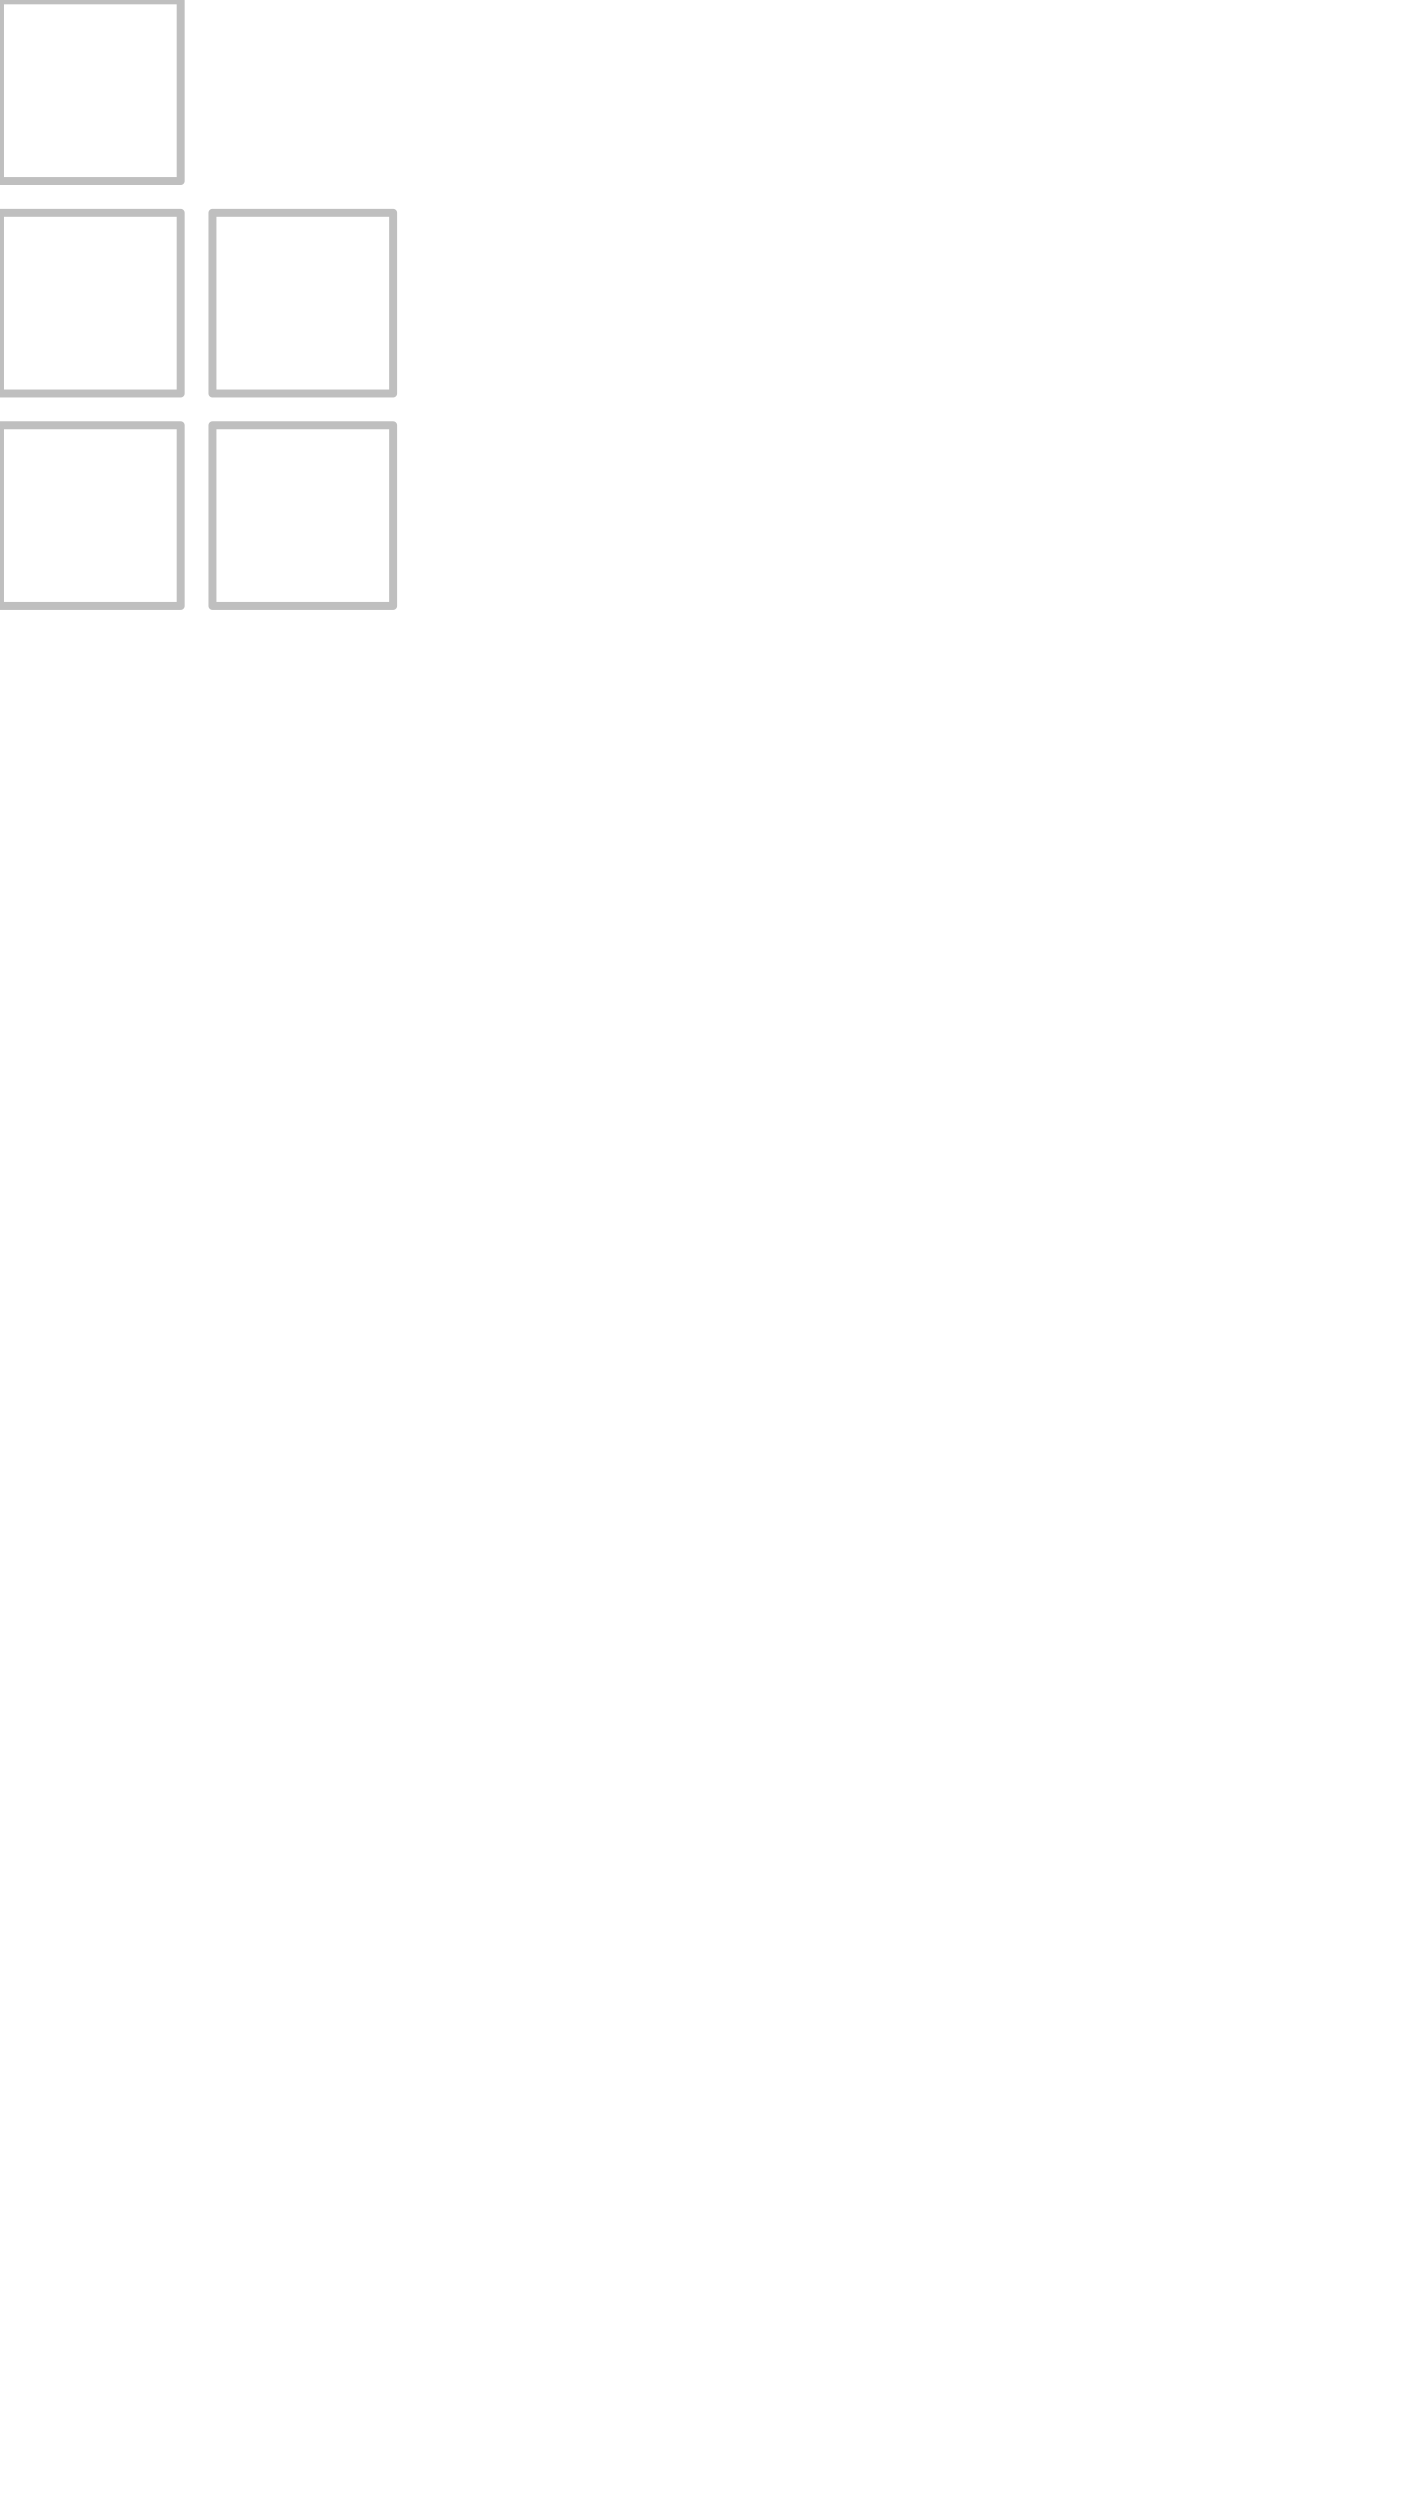
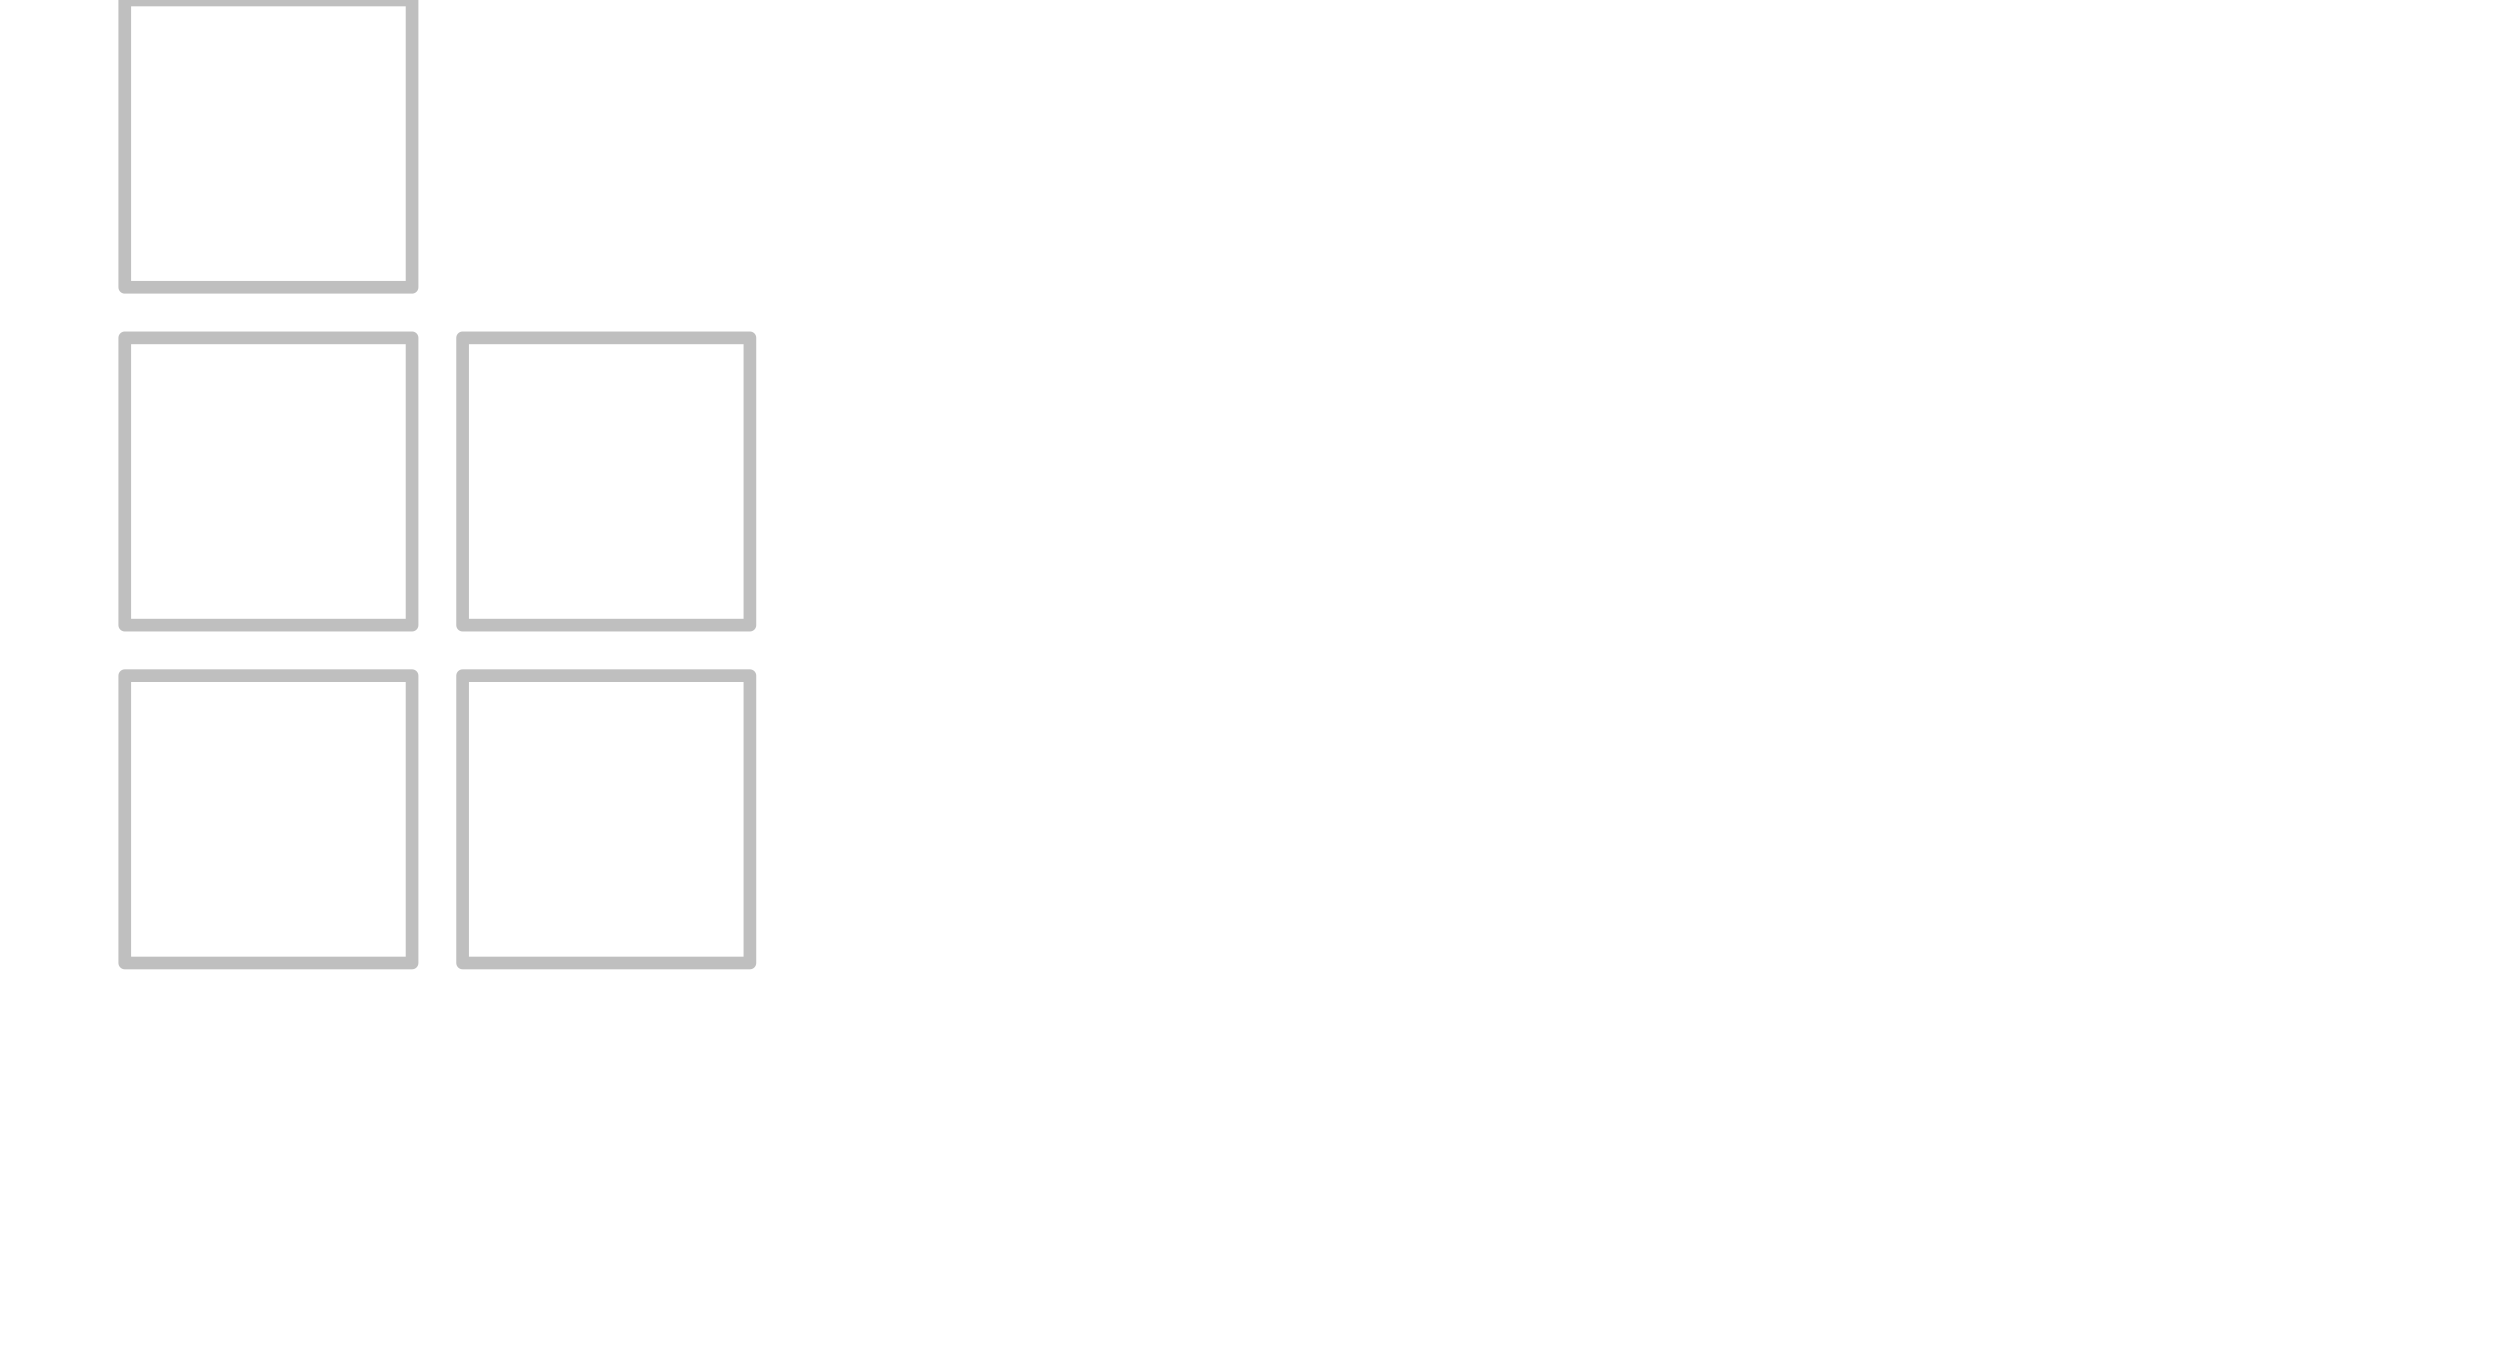
- <svg xmlns="http://www.w3.org/2000/svg" width="1.85in" height="3.268in" viewBox="0 0 133.228 235.276" xml:space="preserve" color-interpolation-filters="sRGB" class="st7">
+ <svg xmlns="http://www.w3.org/2000/svg" width="1.85in" height="1in" viewBox="0 0 133.228 80" xml:space="preserve" color-interpolation-filters="sRGB" class="st7">
  <style type="text/css">
	
		.st2 {fill:none;stroke:#bfbfbf;stroke-linecap:round;stroke-linejoin:round;stroke-width:0.75}
	
	</style>
  <g id="shape37-10" transform="translate(0,0)" data-id="{'tag':'U1/RAM/iSwState', 'model':'TSwitch'}">
    <rect x="0" y="0" width="17.008" height="17.008" class="st2" />
  </g>
  <g id="shape43-16" transform="translate(0,20)" data-id="{'tag':'U1/RAM/DIN.1(C1_DC)', 'model':'TSwitch'}">
    <rect x="0" y="0" width="17.008" height="17.008" class="st2" />
  </g>
  <g id="shape48-23" transform="translate(20,20)" data-id="{'tag':'U1/RAM/DIN.3(C2_DC)', 'model':'TSwitch'}">
    <rect x="0" y="0" width="17.008" height="17.008" class="st2" />
  </g>
  <g id="shape53-29" transform="translate(0,40)" data-id="{'tag':'U1/RAM/DIN.0(C1_AC)', 'model':'TSwitch'}">
    <rect x="0" y="0" width="17.008" height="17.008" class="st2" />
  </g>
  <g id="shape54-31" transform="translate(20,40)" data-id="{'tag':'U1/RAM/DIN.2(C2_AC)', 'model':'TSwitch'}">
    <rect x="0" y="0" width="17.008" height="17.008" class="st2" />
  </g>
</svg>
